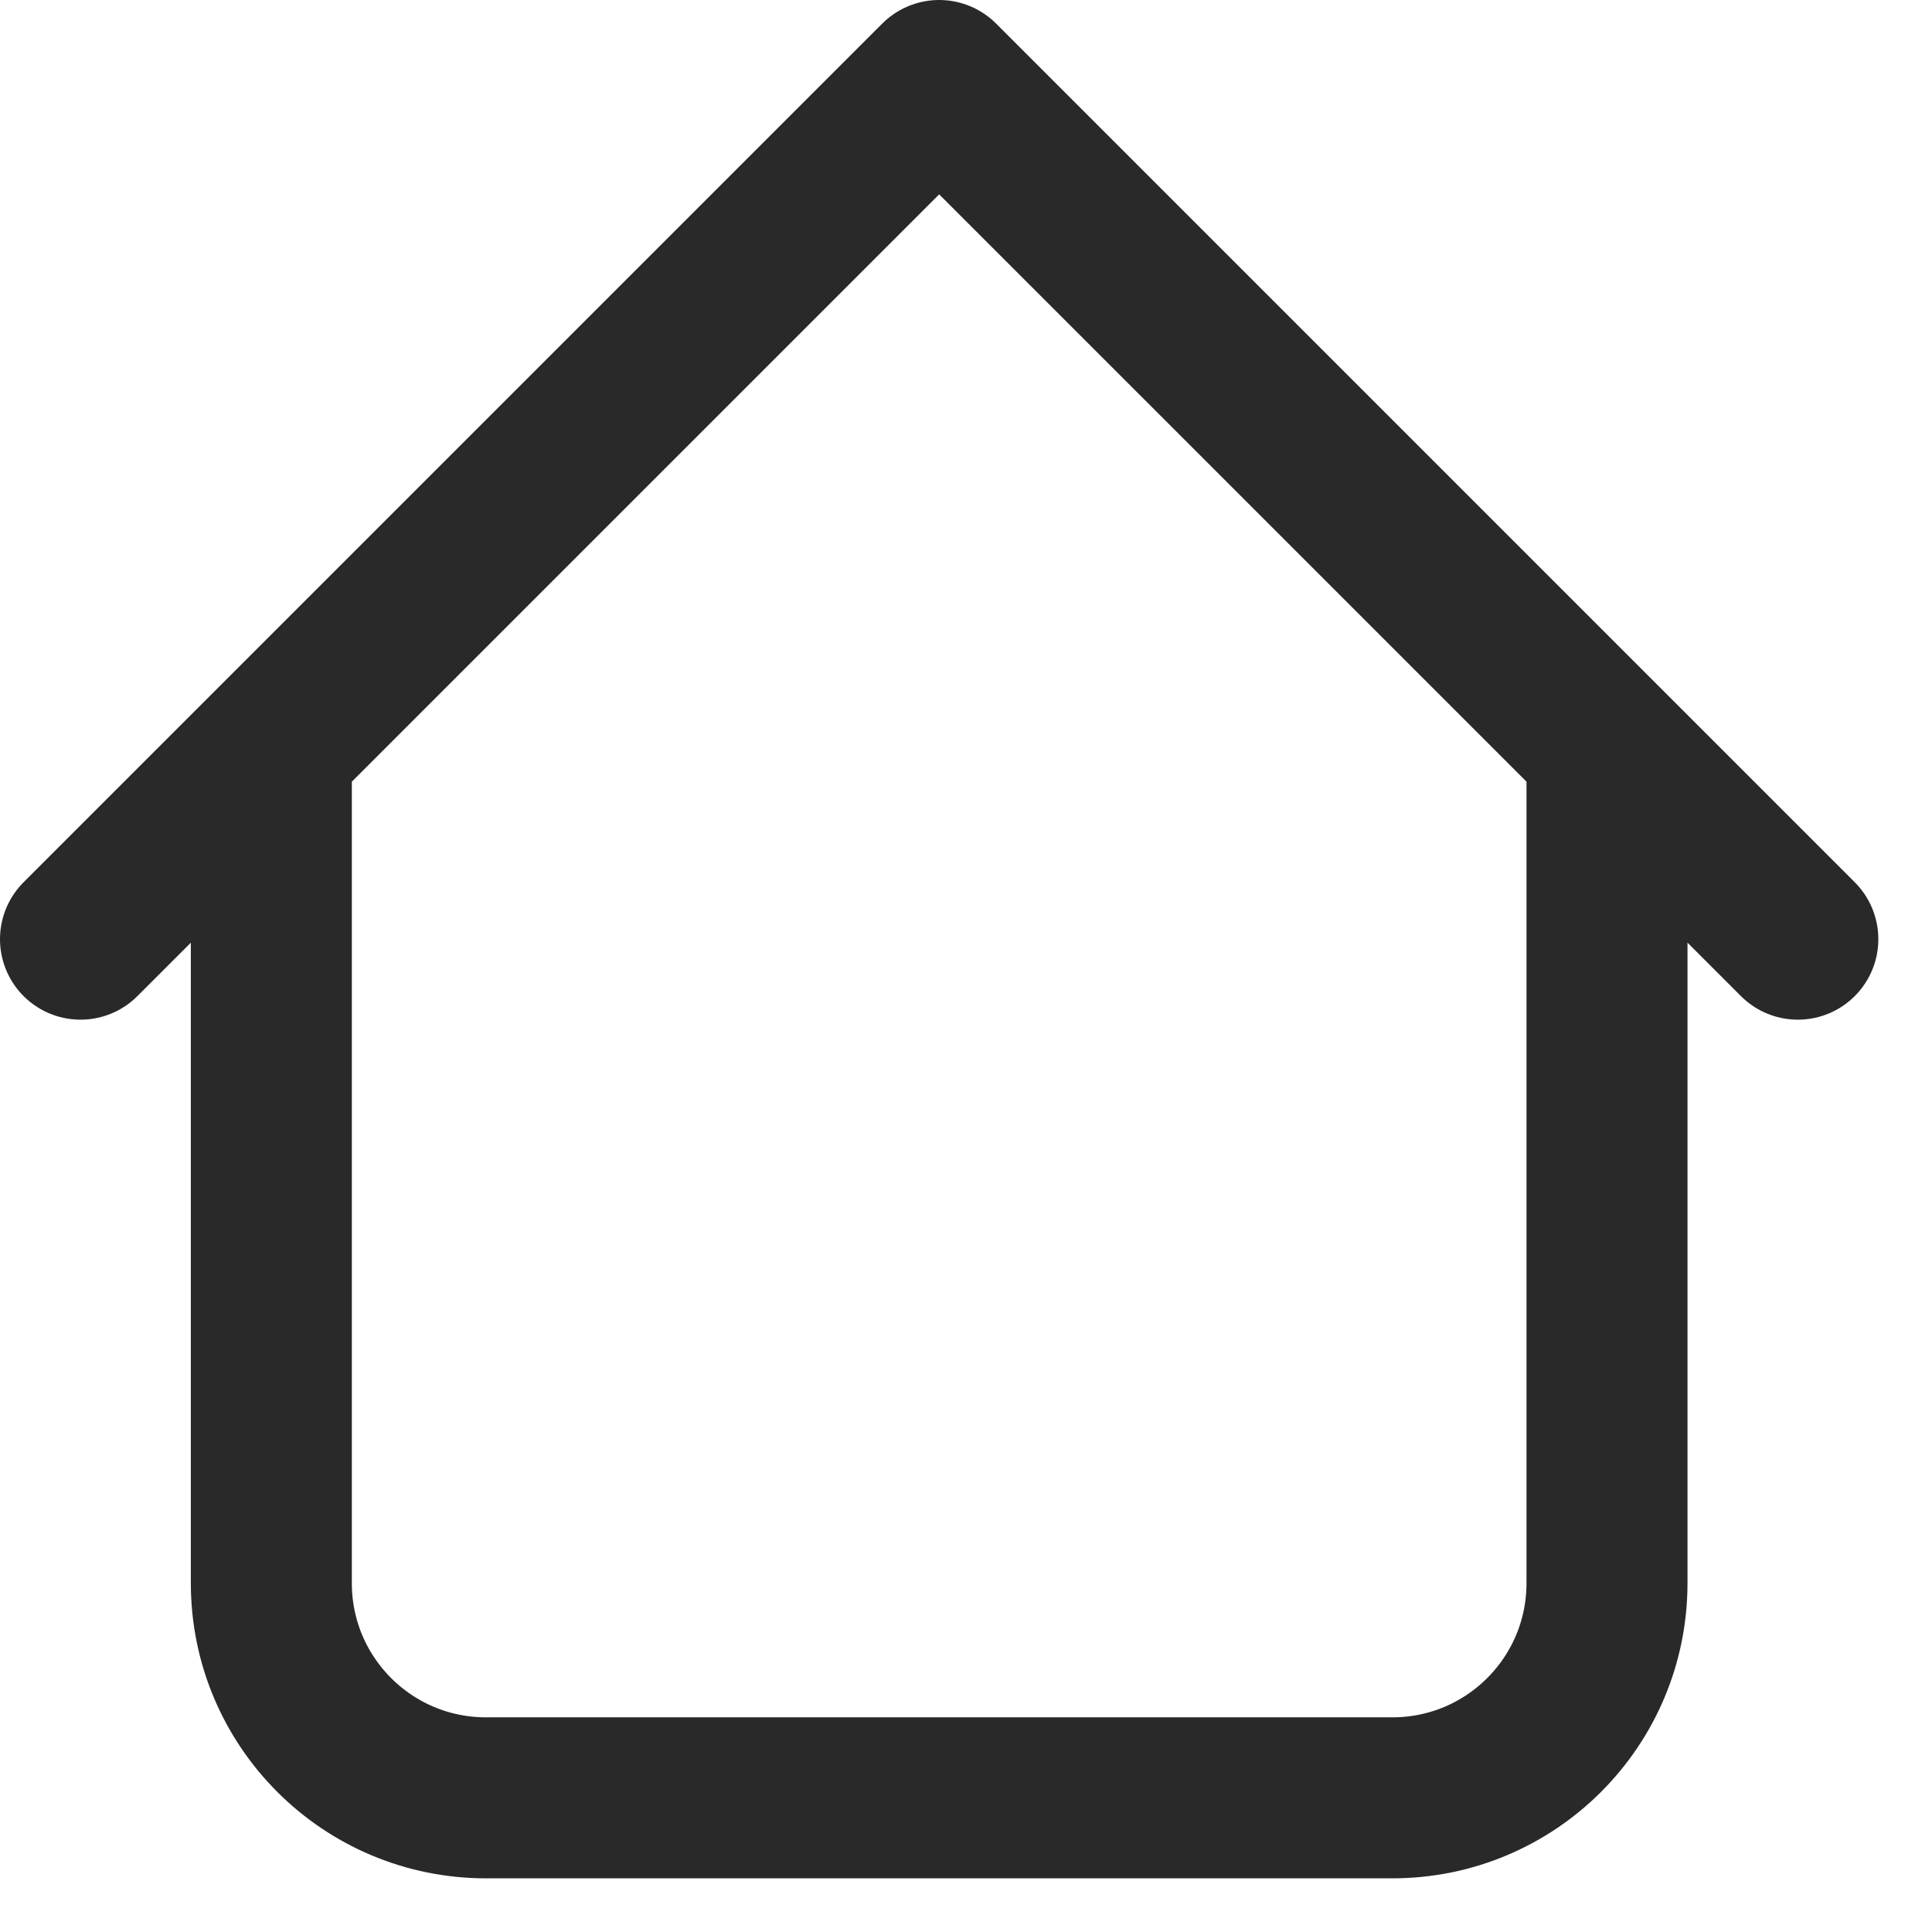
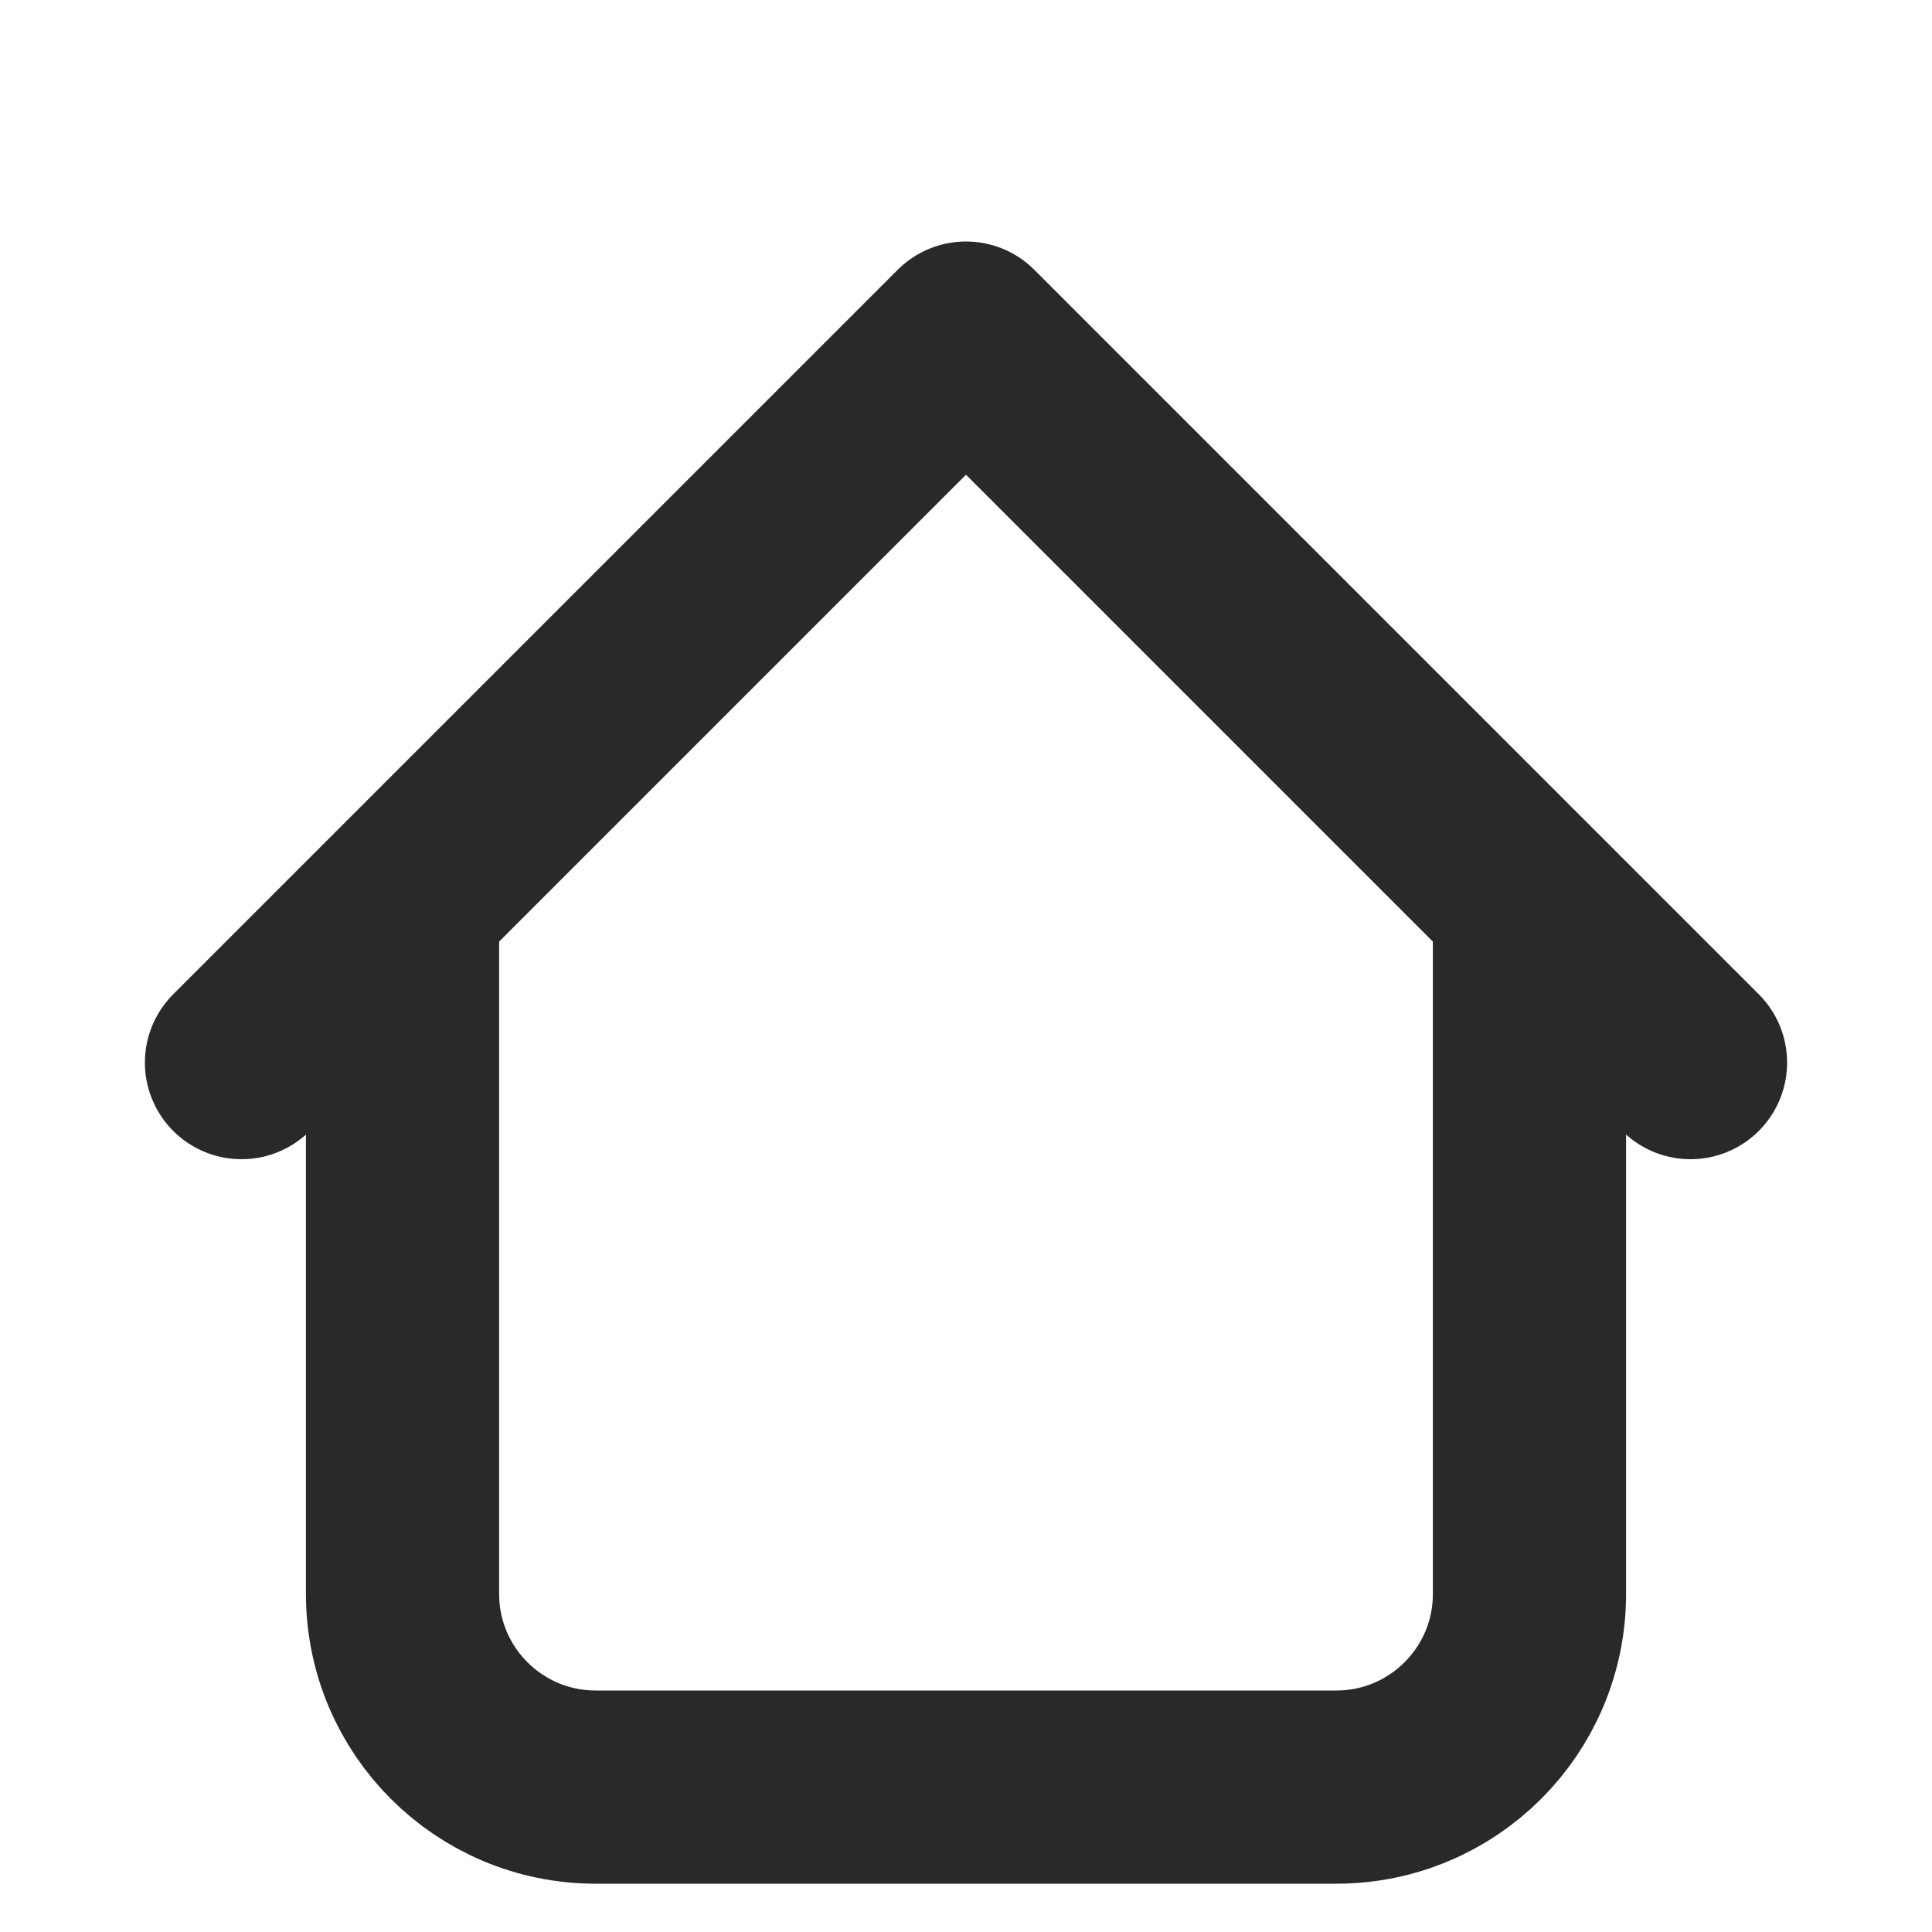
- <svg xmlns="http://www.w3.org/2000/svg" width="18" height="18" viewBox="0 0 18 18" fill="none">
-   <path d="M14.972 6.972V14.75C14.972 15.855 14.077 16.75 12.972 16.75H4.528C3.423 16.75 2.528 15.855 2.528 14.75V6.972M16.75 8.75L8.75 0.75L0.75 8.75" stroke="#292929" stroke-width="1.5" stroke-linecap="round" stroke-linejoin="round" />
+ <svg xmlns="http://www.w3.org/2000/svg" width="20" height="20" viewBox="0 0 20 20" fill="none">
+   <path d="M15.833 9.333V16.5C15.833 17.605 14.938 18.5 13.833 18.5H6.167C5.062 18.5 4.167 17.605 4.167 16.5V9.333M17.5 11L10 3.5L2.5 11" stroke="#292929" stroke-width="2" stroke-linecap="round" stroke-linejoin="round" />
</svg>
